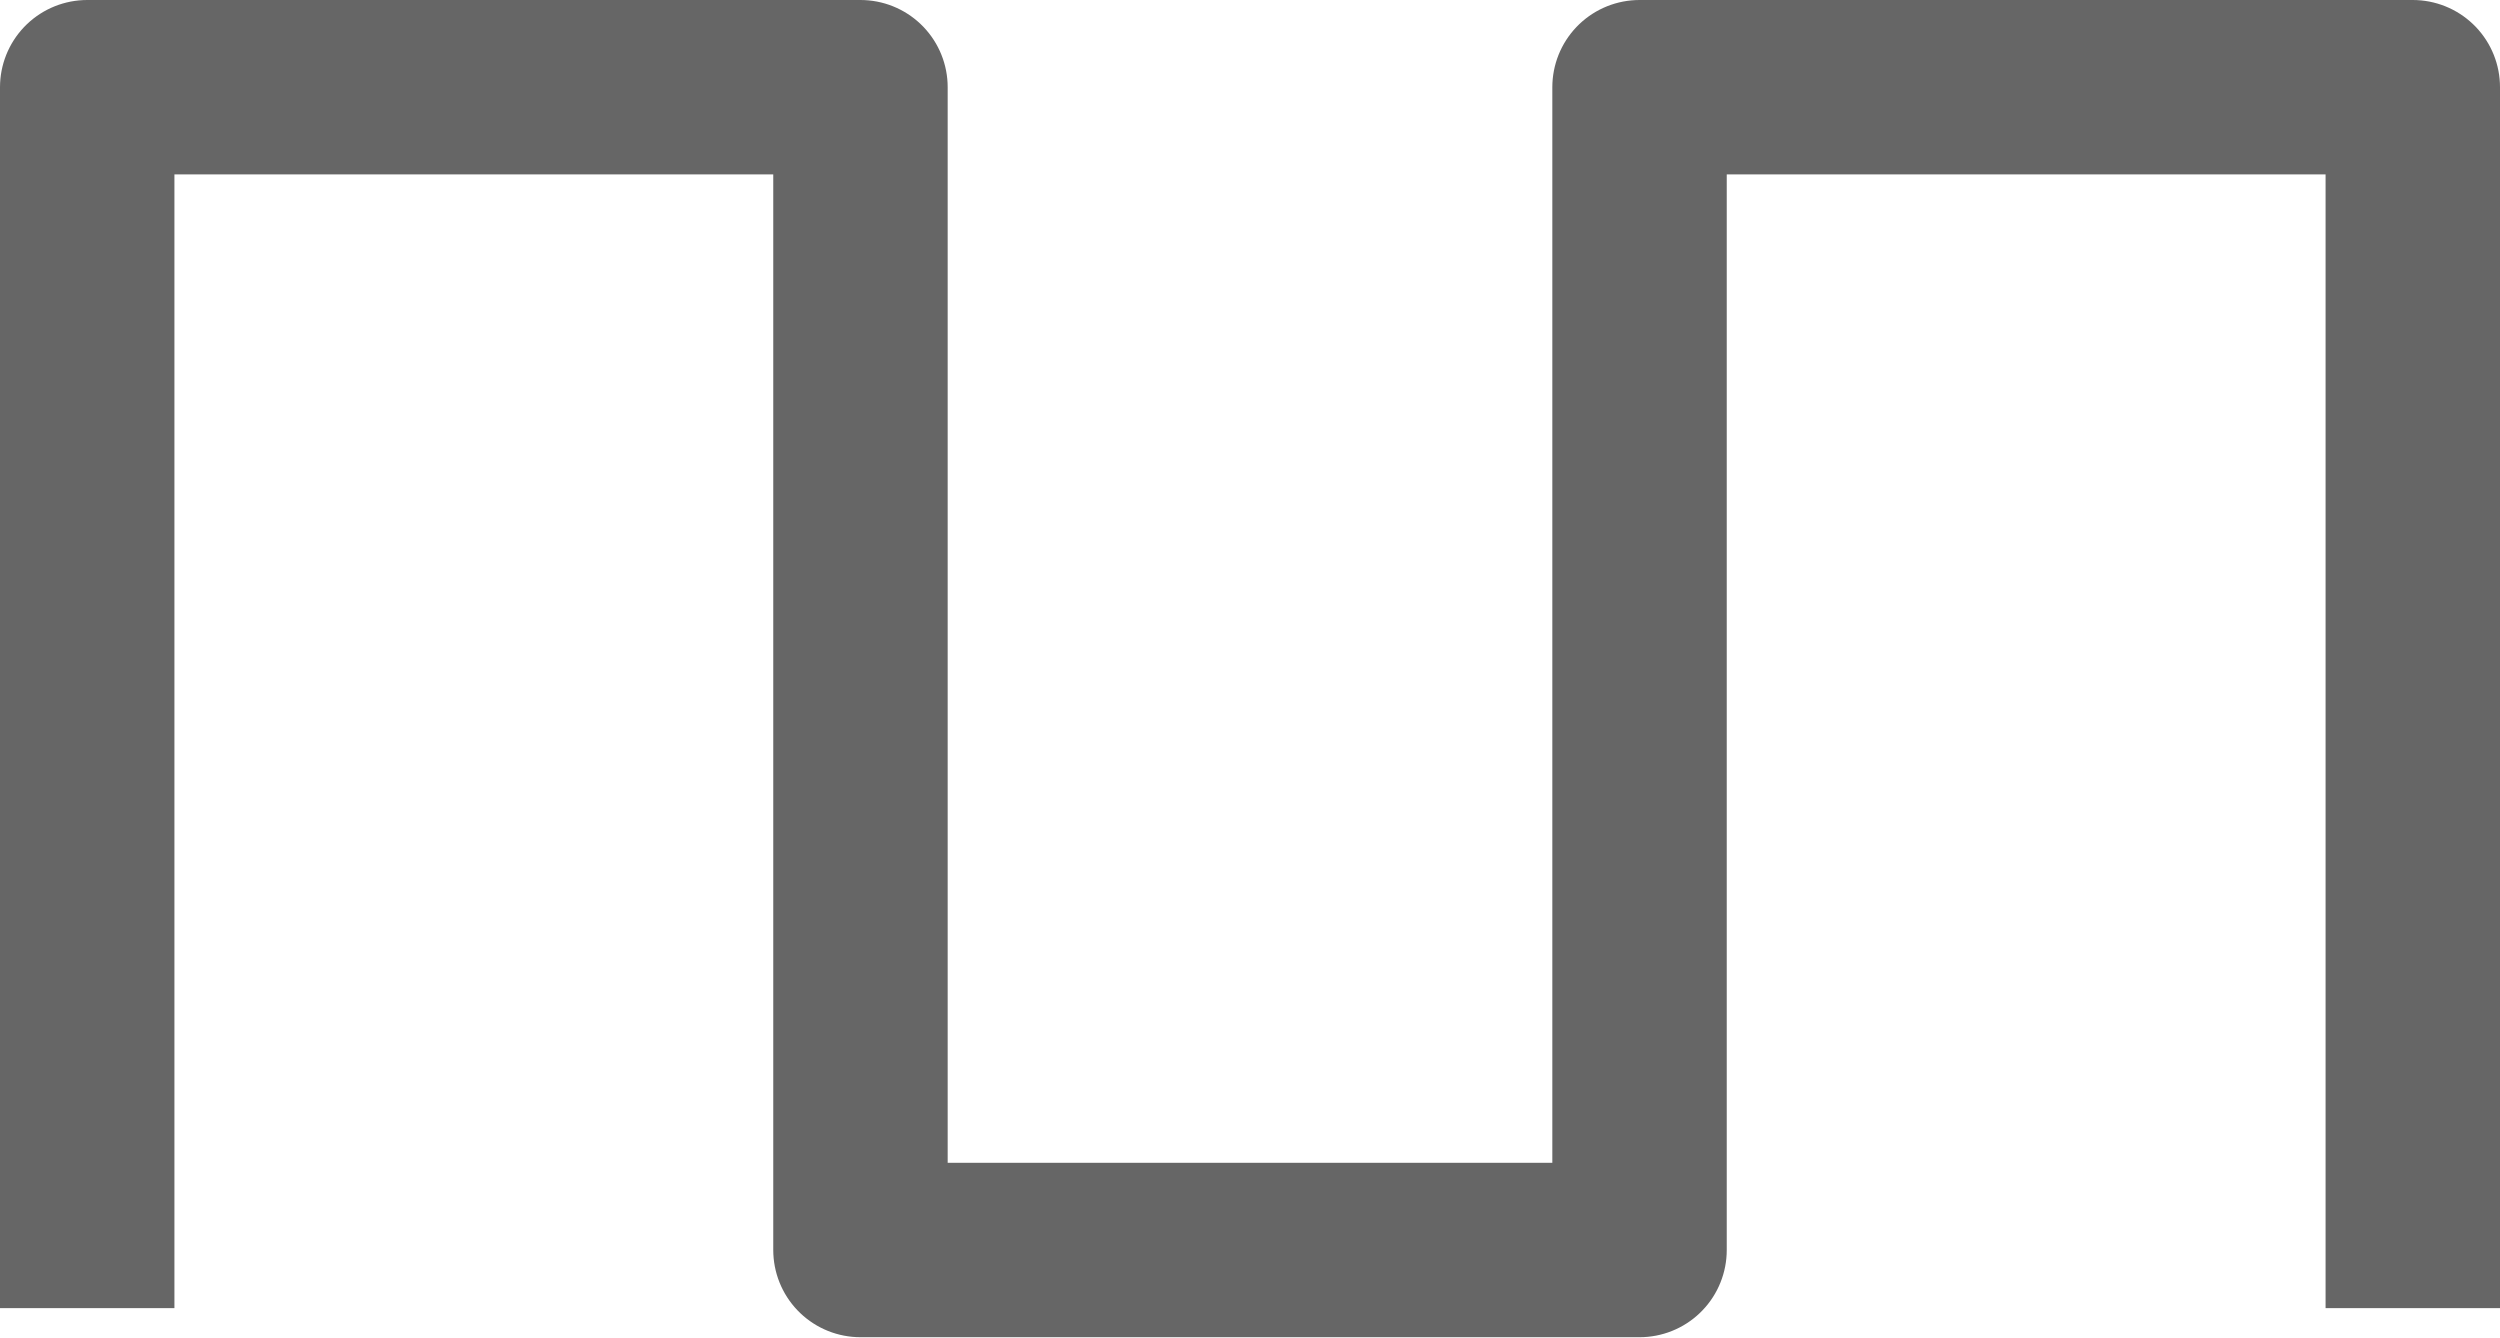
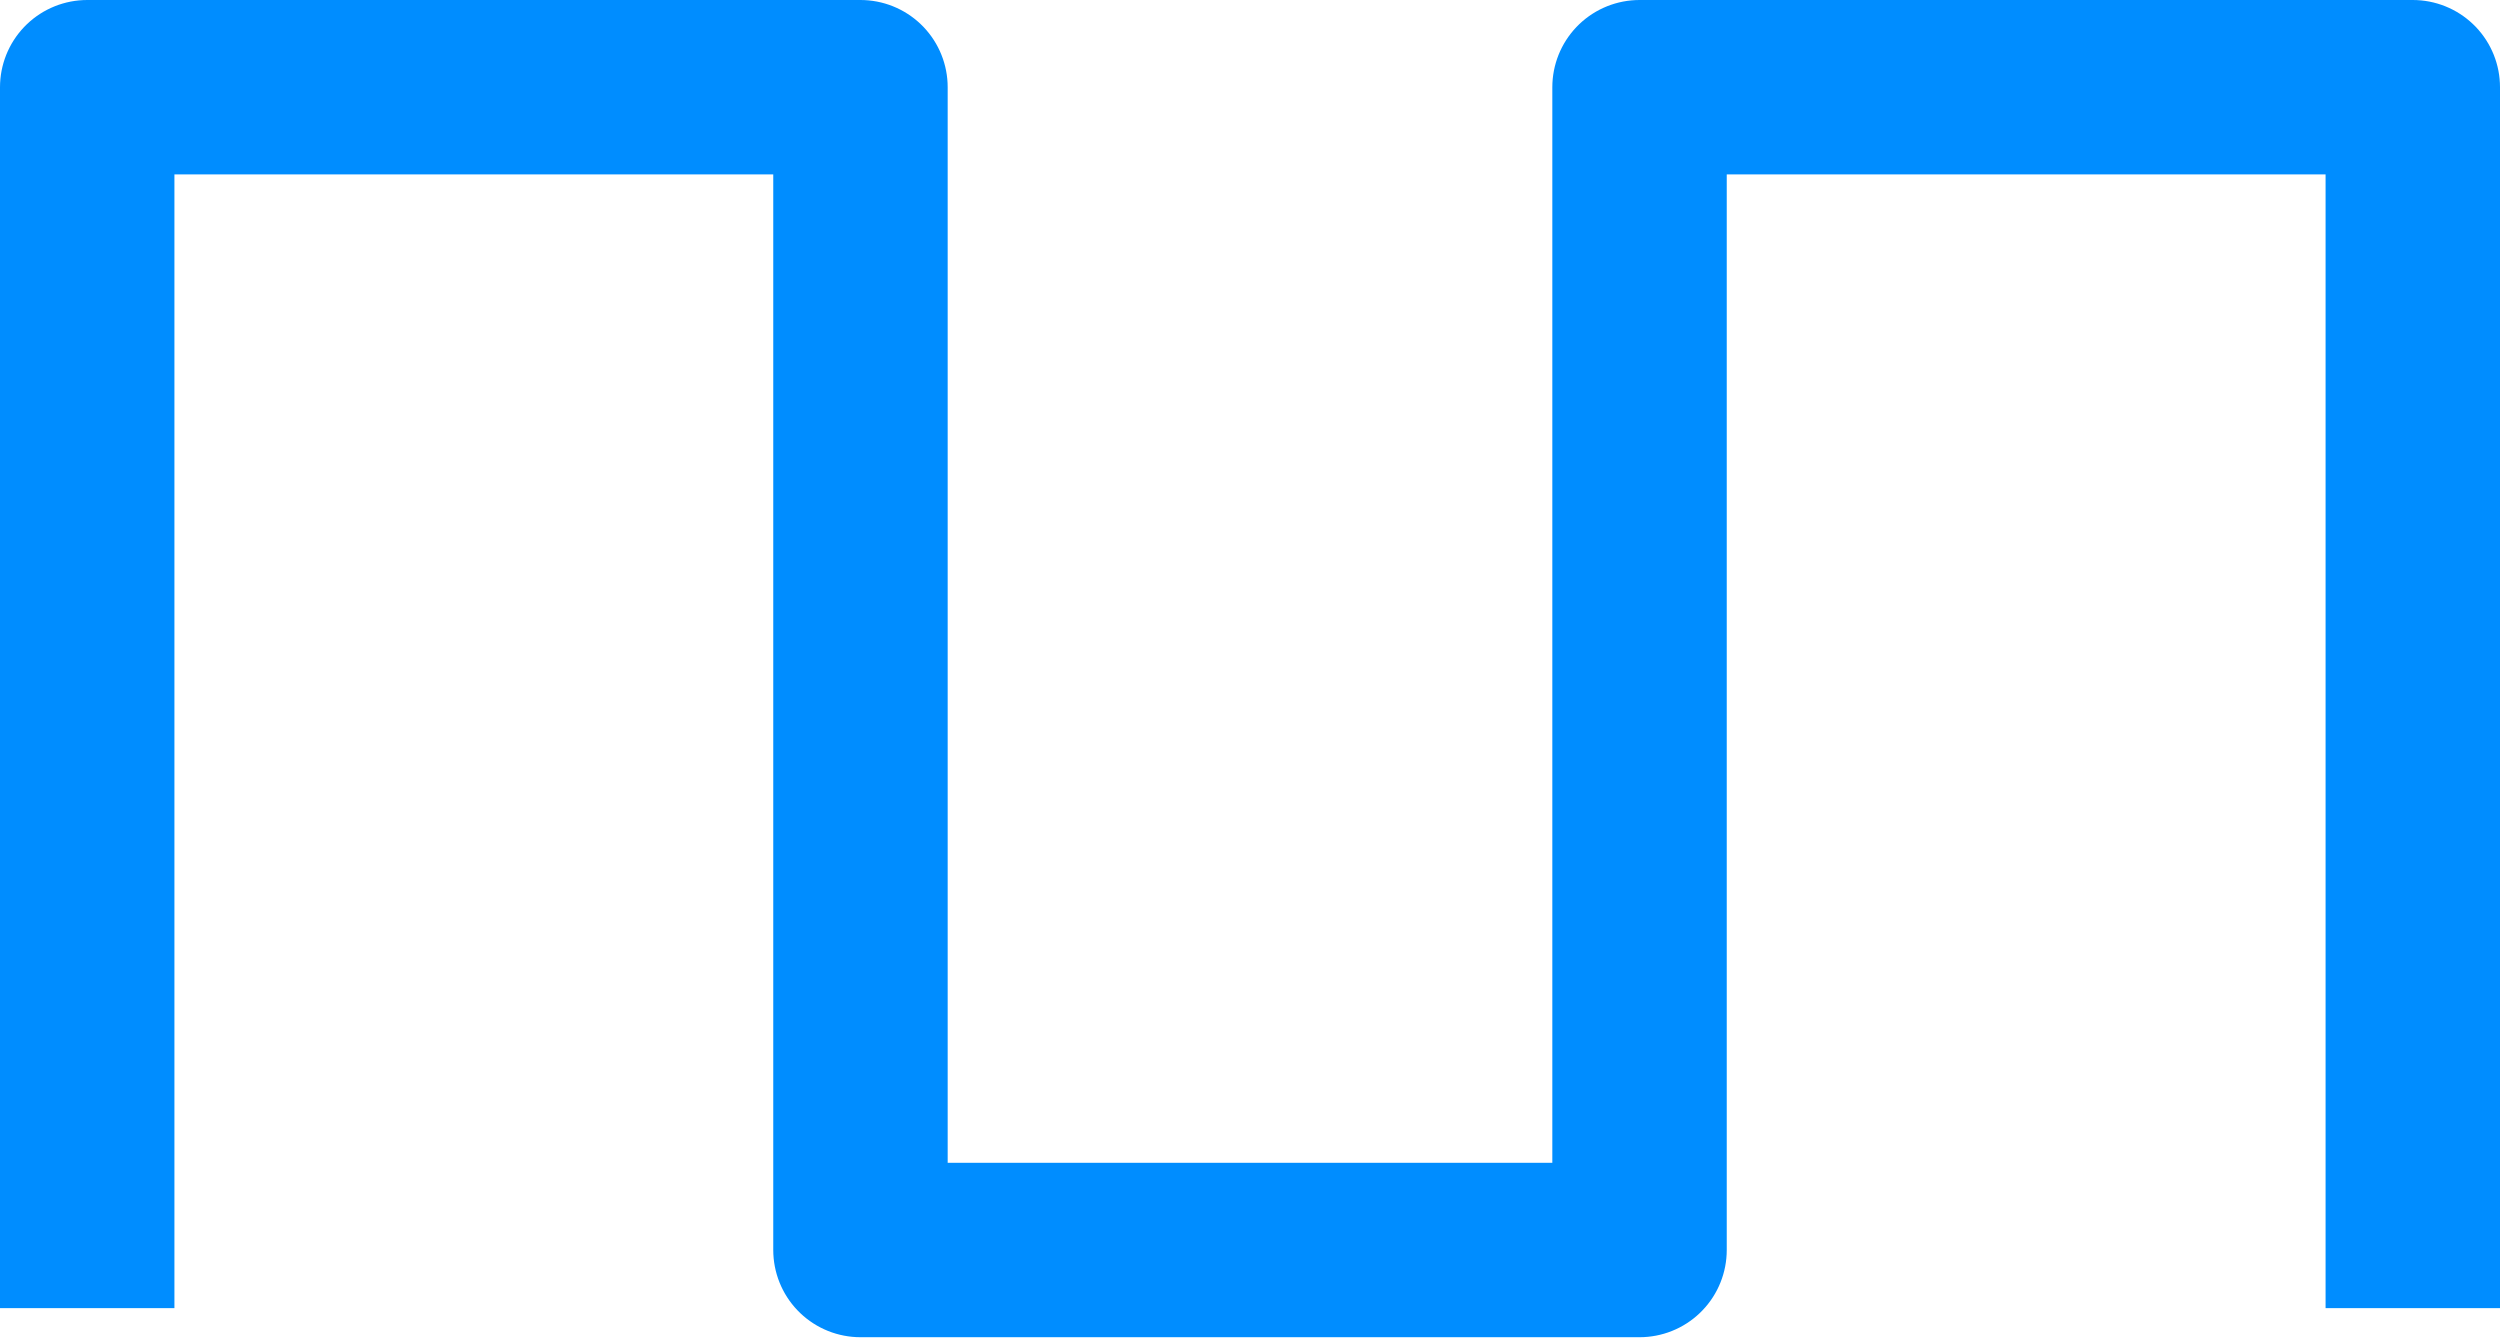
<svg xmlns="http://www.w3.org/2000/svg" version="1.1" id="Layer_1" x="0px" y="0px" viewBox="0 0 43 23" style="enable-background:new 0 0 43 23;" xml:space="preserve">
  <style type="text/css">
- 	.st0{fill:none;stroke:#666666;stroke-width:3;stroke-linejoin:round;stroke-miterlimit:10;}
+ 	.st0{fill:none;stroke:#008dff;stroke-width:3;stroke-linejoin:round;stroke-miterlimit:10;}
</style>
  <polyline class="st0" points="1.5,22.5 1.5,1.5 14.8,1.5 14.8,21.5 28.2,21.5 28.2,1.5 41.5,1.5 41.5,22.5 " />
</svg>
